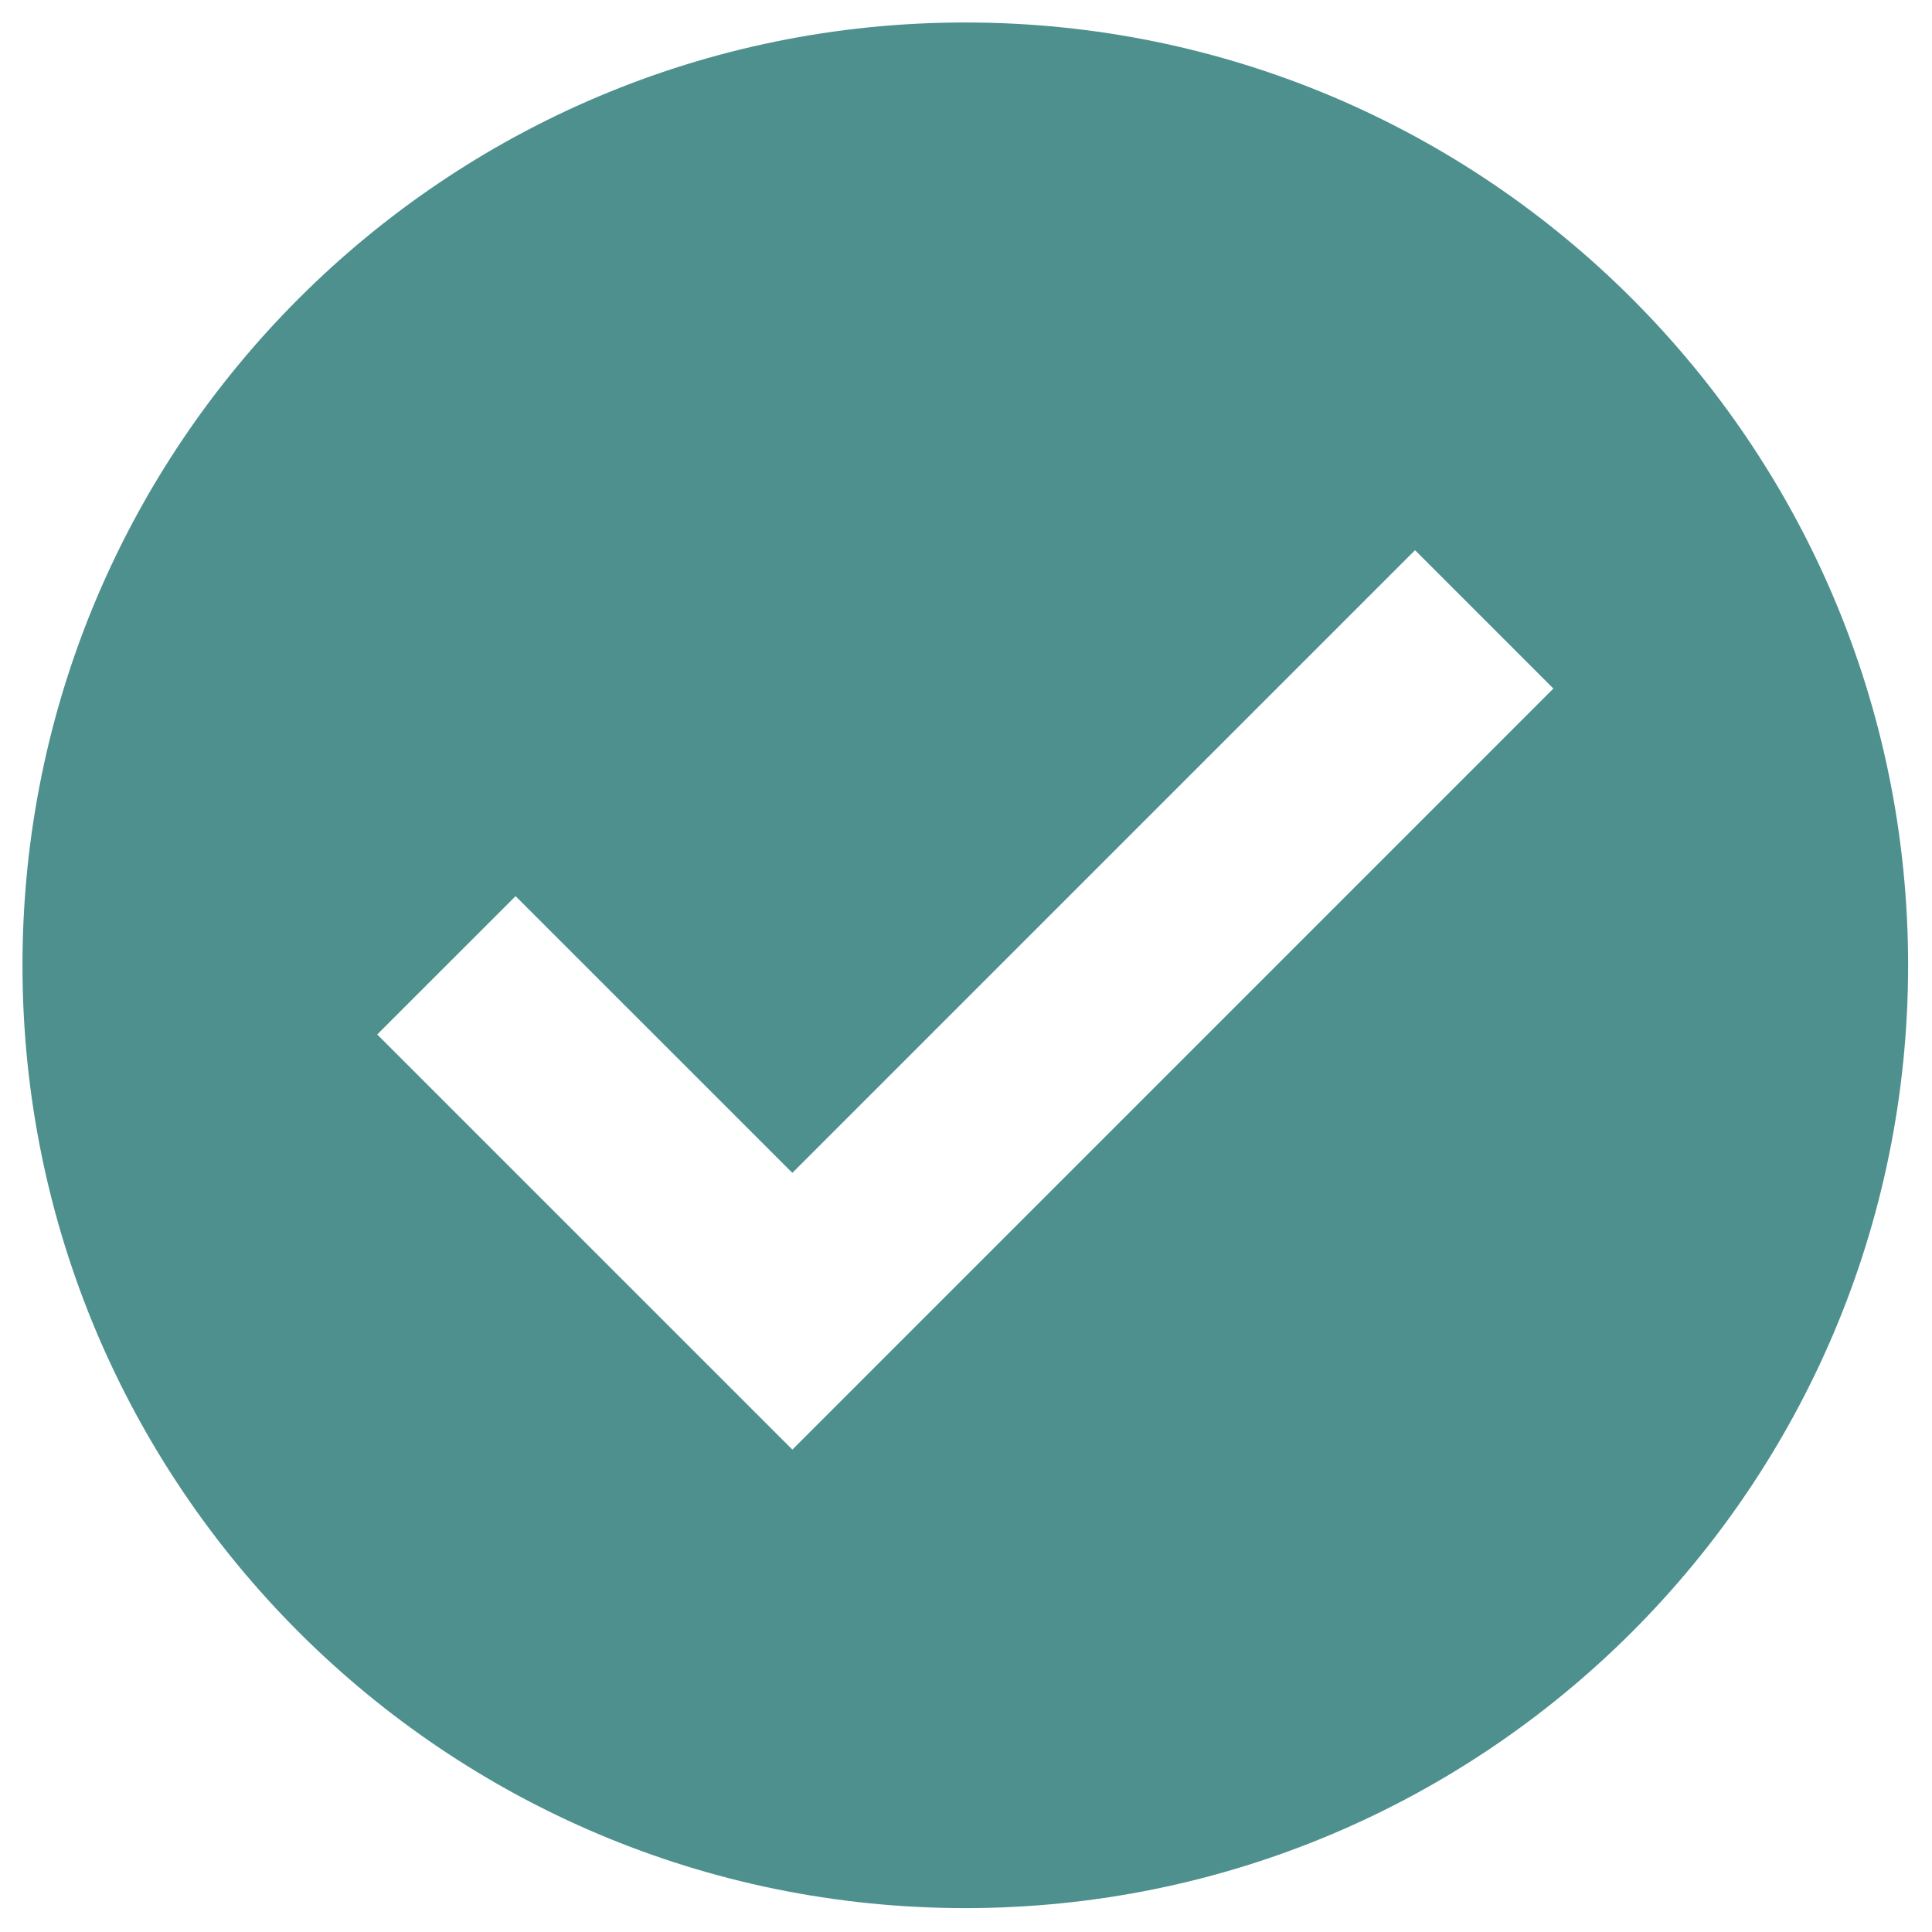
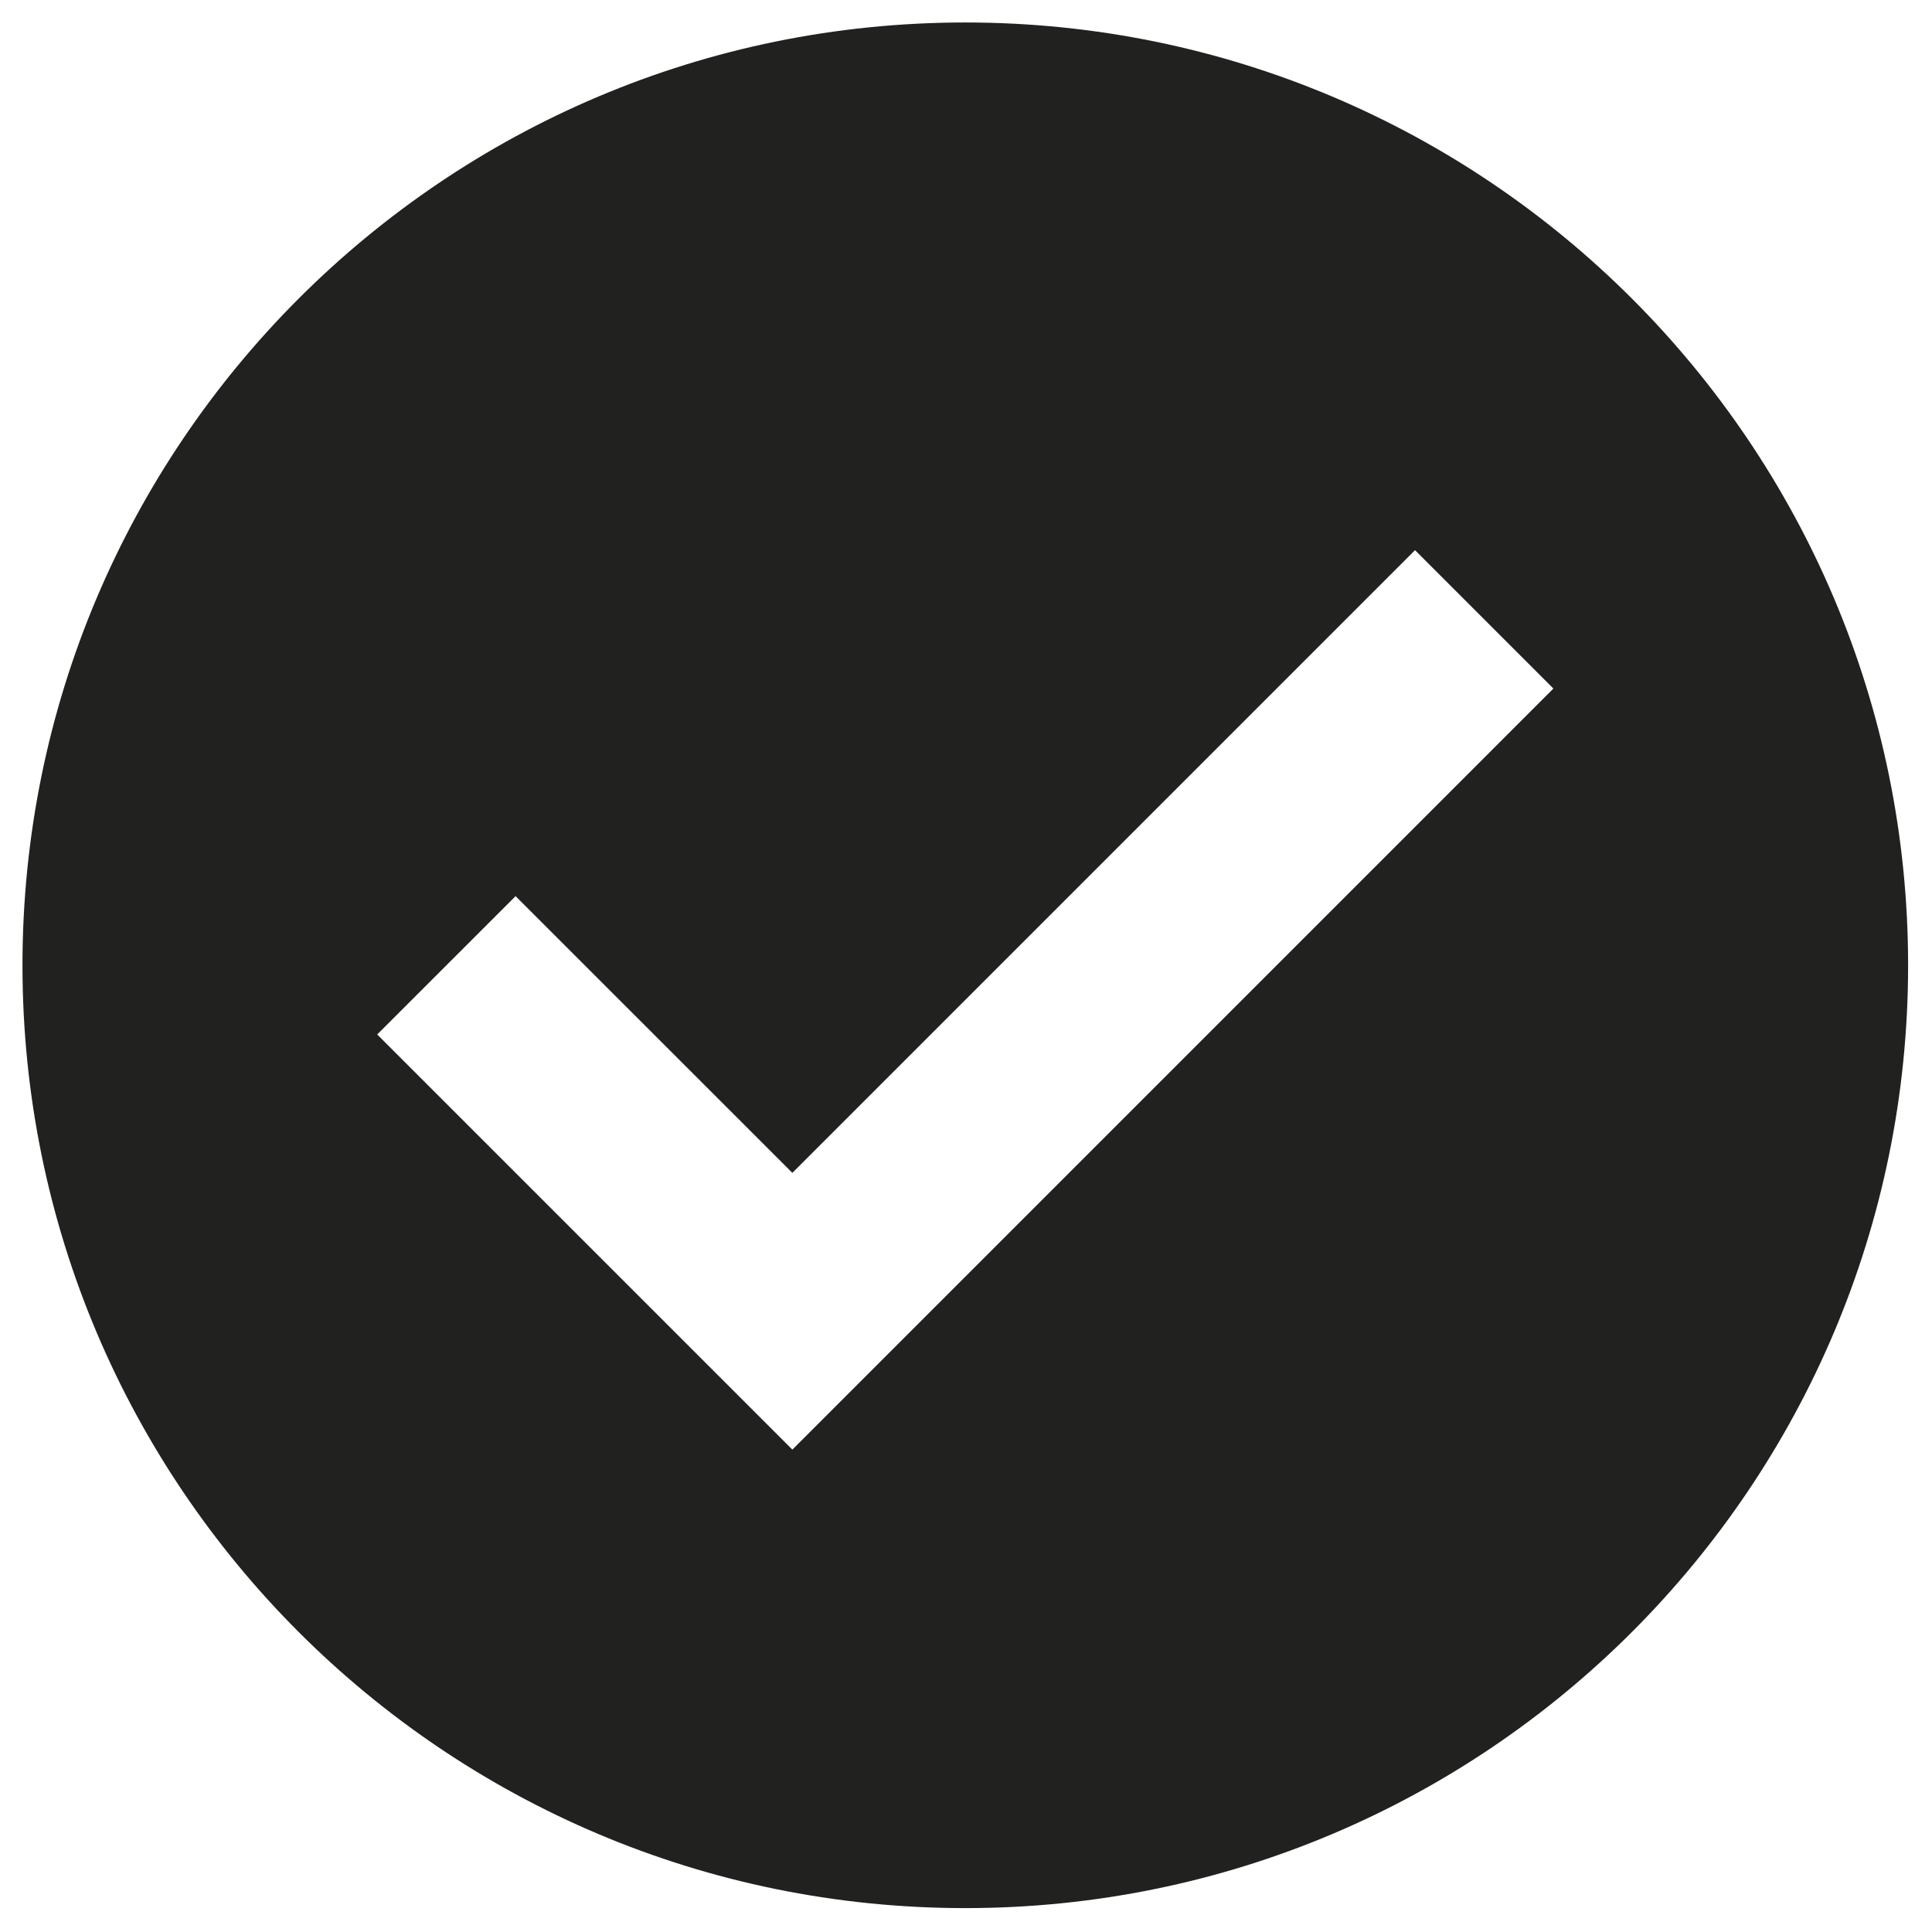
<svg xmlns="http://www.w3.org/2000/svg" width="375pt" height="375pt" viewBox="0 0 375 375" version="1.2">
  <defs>
    <clipPath id="clip1">
      <path d="M 4.363 4.363 L 370.363 4.363 L 370.363 370.363 L 4.363 370.363 Z M 4.363 4.363 " />
    </clipPath>
  </defs>
  <g id="surface1">
    <g clip-path="url(#clip1)" clip-rule="nonzero">
-       <path style=" stroke:none;fill-rule:nonzero;fill:rgb(30.199%,56.47%,55.688%);fill-opacity:1;" d="M 187.363 4.363 C 86.301 4.363 4.363 86.297 4.363 187.363 C 4.363 288.434 86.301 370.363 187.363 370.363 C 288.438 370.363 370.363 288.434 370.363 187.363 C 370.363 86.297 288.434 4.363 187.363 4.363 Z M 153.797 281.367 L 73.215 200.793 L 100.074 173.938 L 153.797 227.652 L 274.656 106.789 L 301.512 133.648 Z M 153.797 281.367 " />
+       <path style=" stroke:none;fill-rule:nonzero;fill:rgb(12.939%,12.939%,12.549%);fill-opacity:1;" d="M 187.363 4.363 C 86.301 4.363 4.363 86.297 4.363 187.363 C 4.363 288.434 86.301 370.363 187.363 370.363 C 288.438 370.363 370.363 288.434 370.363 187.363 C 370.363 86.297 288.434 4.363 187.363 4.363 Z M 153.797 281.367 L 73.215 200.793 L 100.074 173.938 L 153.797 227.652 L 274.656 106.789 L 301.512 133.648 Z M 153.797 281.367 " />
    </g>
  </g>
</svg>
